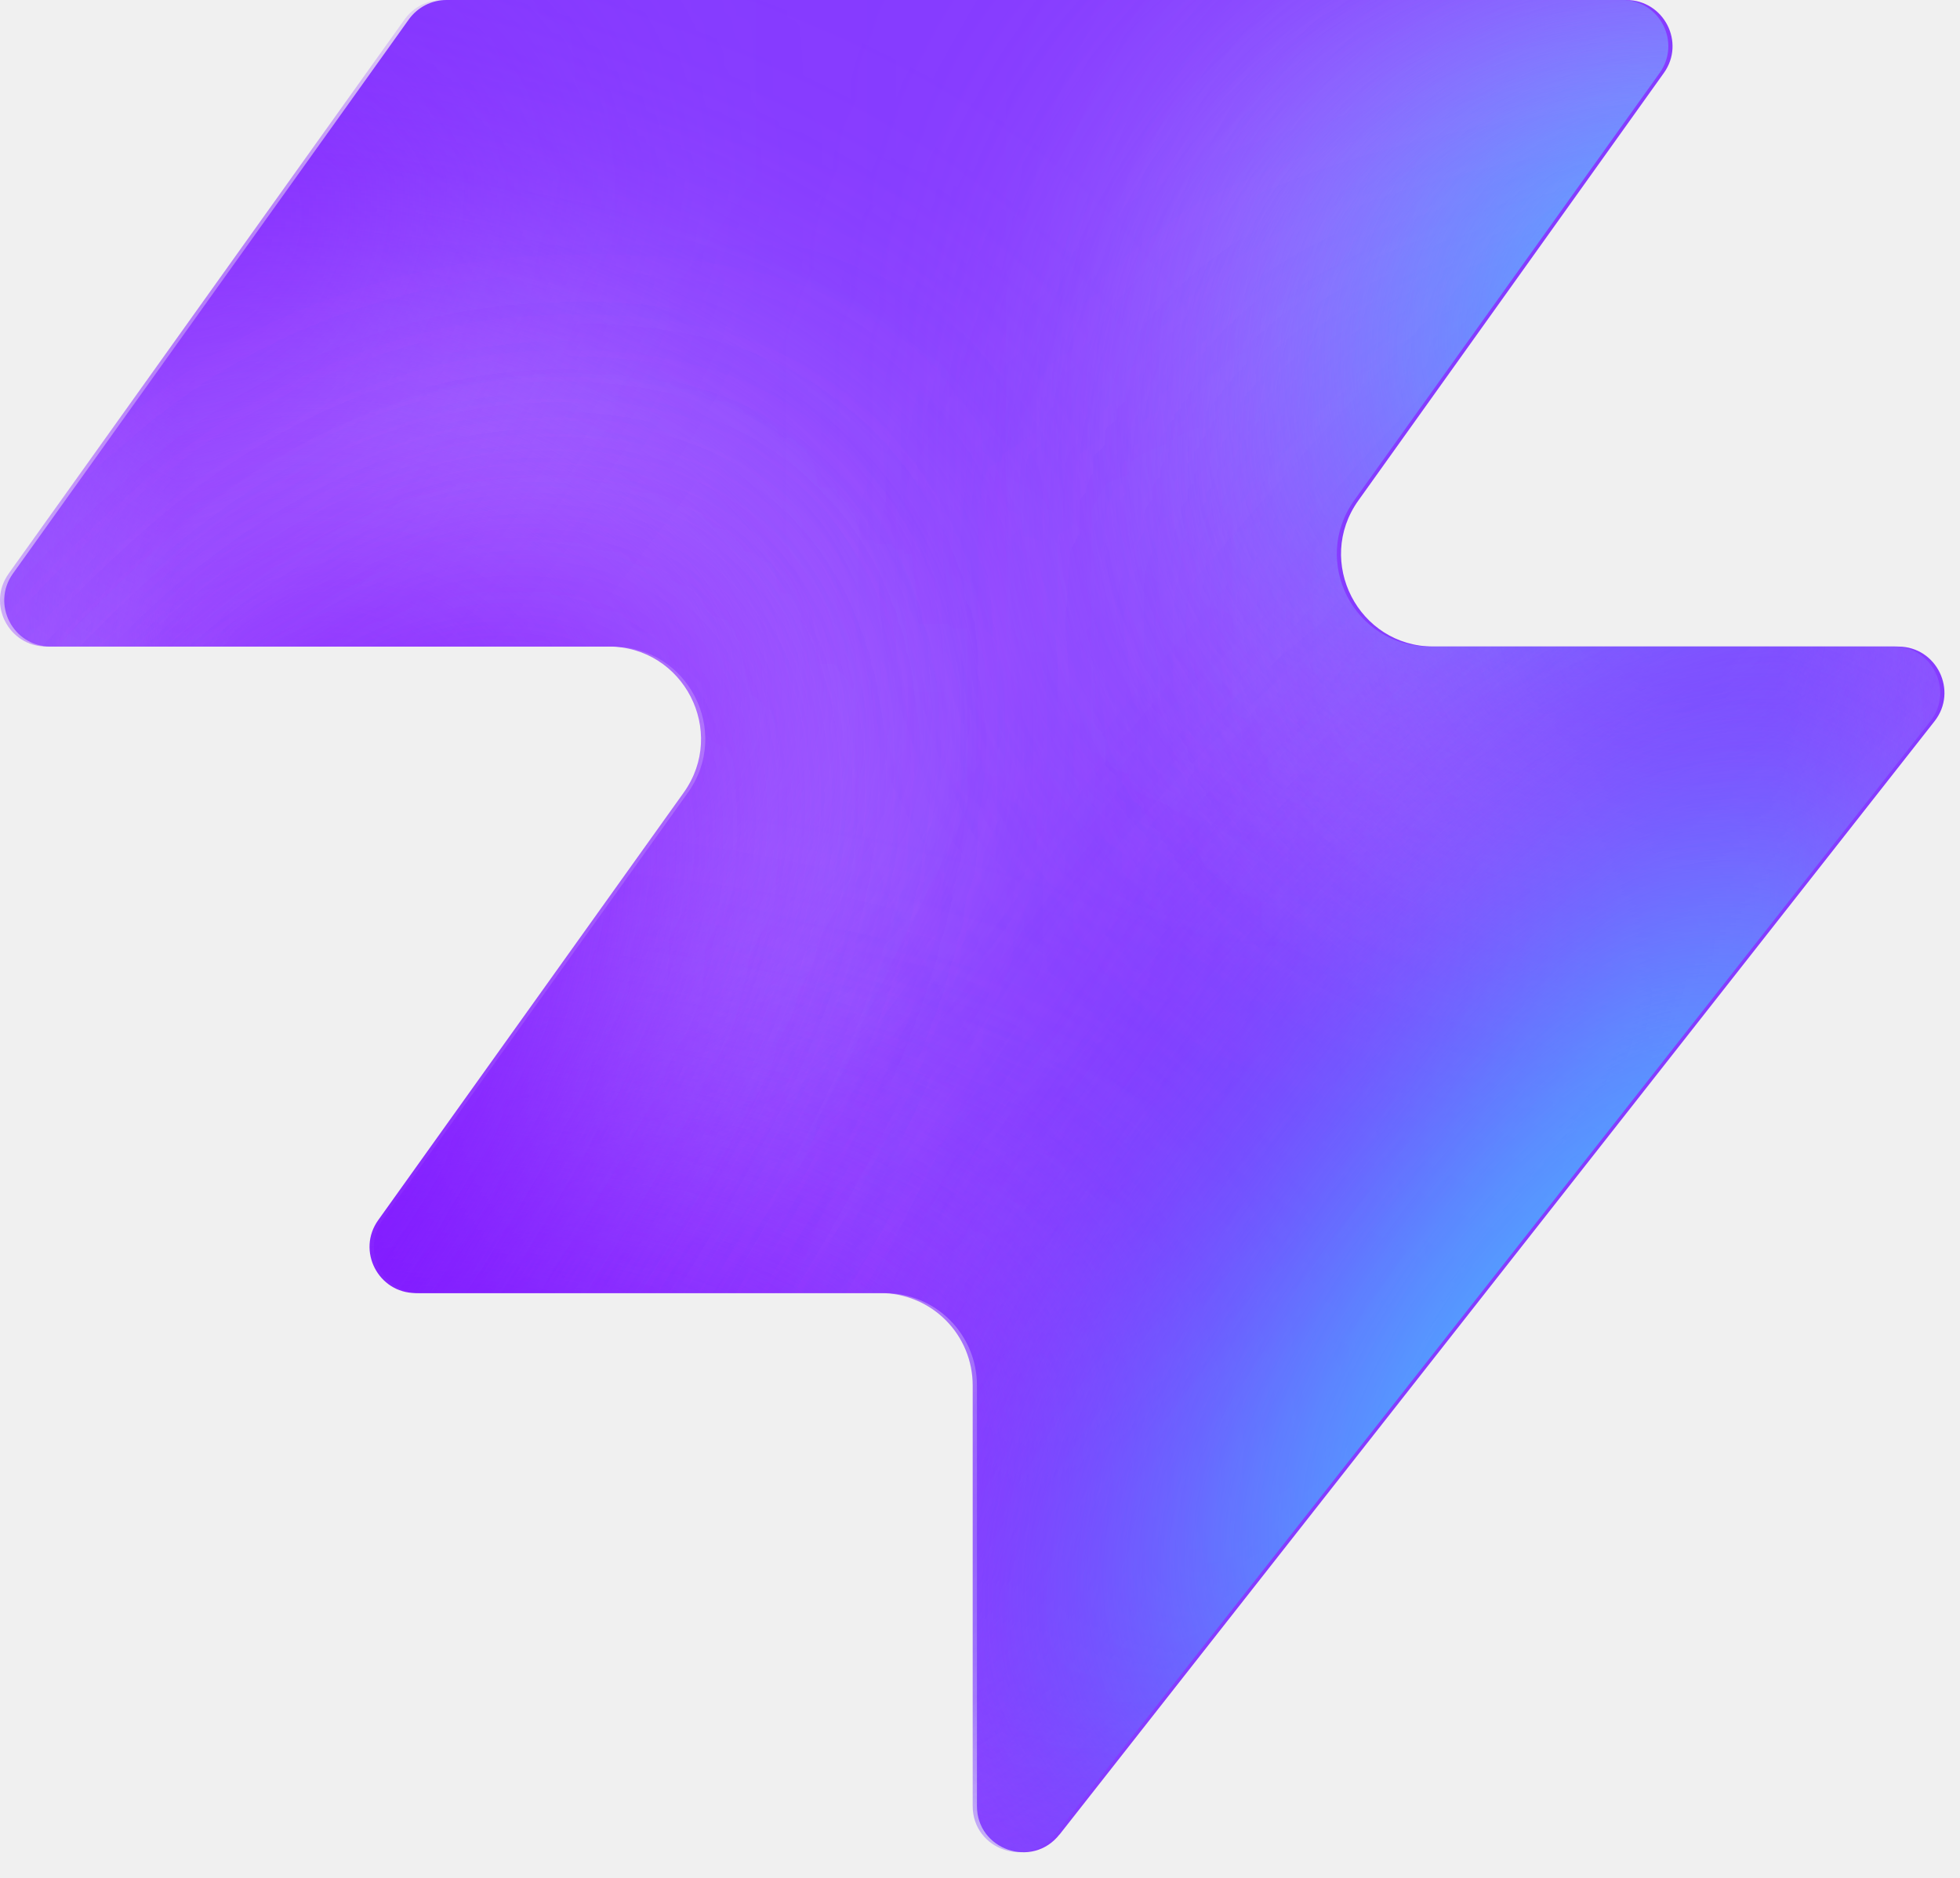
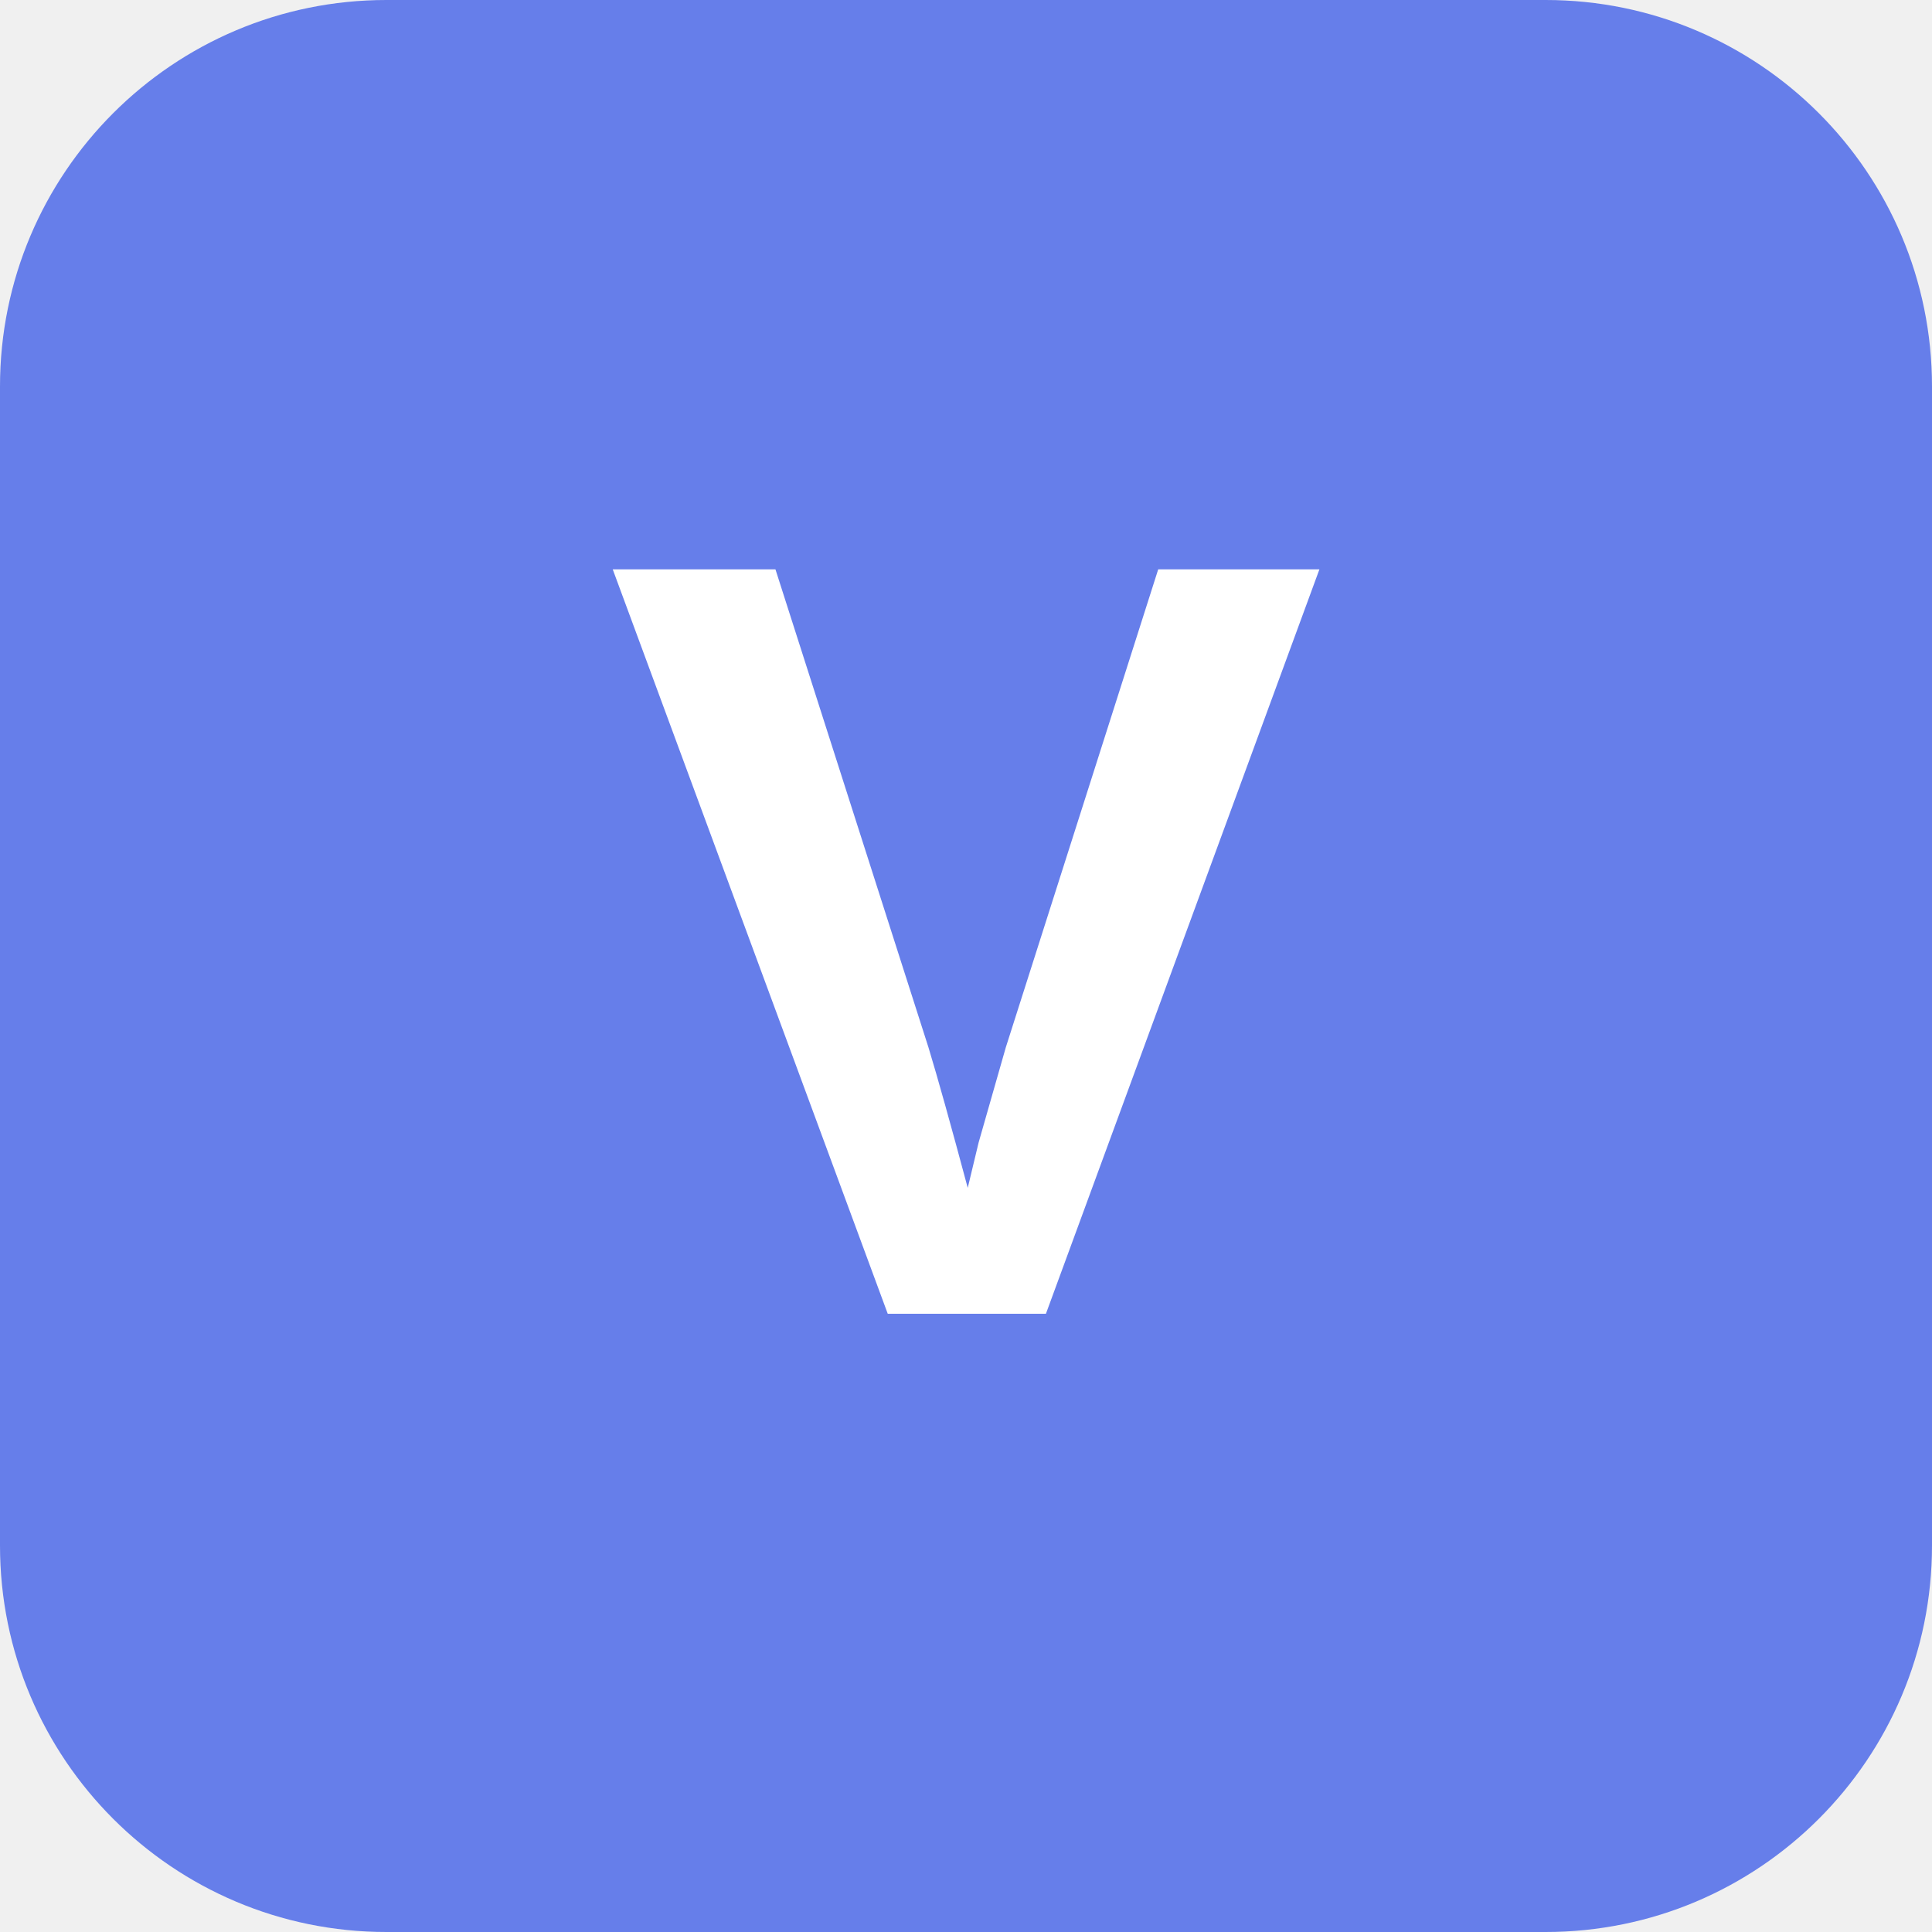
- <svg xmlns="http://www.w3.org/2000/svg" width="48" height="46" fill="none" viewBox="0 0 48 46">
-   <path fill="#863bff" d="M25.946 44.938c-.664.845-2.021.375-2.021-.698V33.937a2.26 2.26 0 0 0-2.262-2.262H10.287c-.92 0-1.456-1.04-.92-1.788l7.48-10.471c1.07-1.497 0-3.578-1.842-3.578H1.237c-.92 0-1.456-1.04-.92-1.788L10.013.474c.214-.297.556-.474.92-.474h28.894c.92 0 1.456 1.04.92 1.788l-7.48 10.471c-1.07 1.498 0 3.579 1.842 3.579h11.377c.943 0 1.473 1.088.89 1.83L25.947 44.94z" style="fill:#863bff;fill:color(display-p3 .525 .23 1);fill-opacity:1" />
-   <mask id="a" width="48" height="46" x="0" y="0" maskUnits="userSpaceOnUse" style="mask-type:alpha">
-     <path fill="#000" d="M25.842 44.938c-.664.844-2.021.375-2.021-.698V33.937a2.26 2.26 0 0 0-2.262-2.262H10.183c-.92 0-1.456-1.04-.92-1.788l7.48-10.471c1.07-1.498 0-3.579-1.842-3.579H1.133c-.92 0-1.456-1.04-.92-1.787L9.91.473c.214-.297.556-.474.92-.474h28.894c.92 0 1.456 1.04.92 1.788l-7.48 10.471c-1.07 1.498 0 3.578 1.842 3.578h11.377c.943 0 1.473 1.088.89 1.832L25.843 44.94z" style="fill:#000;fill-opacity:1" />
-   </mask>
-   <g mask="url(#a)">
-     <g filter="url(#b)">
-       <ellipse cx="5.508" cy="14.704" fill="#ede6ff" rx="5.508" ry="14.704" style="fill:#ede6ff;fill:color(display-p3 .927 .903 1);fill-opacity:1" transform="matrix(.00324 1 1 -.00324 -4.47 31.516)" />
-     </g>
-     <g filter="url(#c)">
-       <ellipse cx="10.399" cy="29.851" fill="#ede6ff" rx="10.399" ry="29.851" style="fill:#ede6ff;fill:color(display-p3 .927 .903 1);fill-opacity:1" transform="matrix(.00324 1 1 -.00324 -39.328 7.883)" />
-     </g>
-     <g filter="url(#d)">
-       <ellipse cx="5.508" cy="30.487" fill="#7e14ff" rx="5.508" ry="30.487" style="fill:#7e14ff;fill:color(display-p3 .492 .077 1);fill-opacity:1" transform="rotate(89.814 -25.913 -14.639)scale(1 -1)" />
-     </g>
-     <g filter="url(#e)">
-       <ellipse cx="5.508" cy="30.599" fill="#7e14ff" rx="5.508" ry="30.599" style="fill:#7e14ff;fill:color(display-p3 .492 .077 1);fill-opacity:1" transform="rotate(89.814 -32.644 -3.334)scale(1 -1)" />
-     </g>
-     <g filter="url(#f)">
-       <ellipse cx="5.508" cy="30.599" fill="#7e14ff" rx="5.508" ry="30.599" style="fill:#7e14ff;fill:color(display-p3 .492 .077 1);fill-opacity:1" transform="matrix(.00324 1 1 -.00324 -34.34 30.47)" />
-     </g>
-     <g filter="url(#g)">
-       <ellipse cx="14.072" cy="22.078" fill="#ede6ff" rx="14.072" ry="22.078" style="fill:#ede6ff;fill:color(display-p3 .927 .903 1);fill-opacity:1" transform="rotate(93.35 24.506 48.493)scale(-1 1)" />
-     </g>
-     <g filter="url(#h)">
-       <ellipse cx="3.47" cy="21.501" fill="#7e14ff" rx="3.47" ry="21.501" style="fill:#7e14ff;fill:color(display-p3 .492 .077 1);fill-opacity:1" transform="rotate(89.009 28.708 47.59)scale(-1 1)" />
-     </g>
-     <g filter="url(#i)">
-       <ellipse cx="3.47" cy="21.501" fill="#7e14ff" rx="3.47" ry="21.501" style="fill:#7e14ff;fill:color(display-p3 .492 .077 1);fill-opacity:1" transform="rotate(89.009 28.708 47.59)scale(-1 1)" />
-     </g>
-     <g filter="url(#j)">
-       <ellipse cx=".387" cy="8.972" fill="#7e14ff" rx="4.407" ry="29.108" style="fill:#7e14ff;fill:color(display-p3 .492 .077 1);fill-opacity:1" transform="rotate(39.51 .387 8.972)" />
-     </g>
-     <g filter="url(#k)">
-       <ellipse cx="47.523" cy="-6.092" fill="#7e14ff" rx="4.407" ry="29.108" style="fill:#7e14ff;fill:color(display-p3 .492 .077 1);fill-opacity:1" transform="rotate(37.892 47.523 -6.092)" />
-     </g>
-     <g filter="url(#l)">
-       <ellipse cx="41.412" cy="6.333" fill="#47bfff" rx="5.971" ry="9.665" style="fill:#47bfff;fill:color(display-p3 .28 .748 1);fill-opacity:1" transform="rotate(37.892 41.412 6.333)" />
-     </g>
-     <g filter="url(#m)">
-       <ellipse cx="-1.879" cy="38.332" fill="#7e14ff" rx="4.407" ry="29.108" style="fill:#7e14ff;fill:color(display-p3 .492 .077 1);fill-opacity:1" transform="rotate(37.892 -1.88 38.332)" />
-     </g>
-     <g filter="url(#n)">
-       <ellipse cx="-1.879" cy="38.332" fill="#7e14ff" rx="4.407" ry="29.108" style="fill:#7e14ff;fill:color(display-p3 .492 .077 1);fill-opacity:1" transform="rotate(37.892 -1.88 38.332)" />
-     </g>
-     <g filter="url(#o)">
-       <ellipse cx="35.651" cy="29.907" fill="#7e14ff" rx="4.407" ry="29.108" style="fill:#7e14ff;fill:color(display-p3 .492 .077 1);fill-opacity:1" transform="rotate(37.892 35.651 29.907)" />
-     </g>
-     <g filter="url(#p)">
-       <ellipse cx="38.418" cy="32.4" fill="#47bfff" rx="5.971" ry="15.297" style="fill:#47bfff;fill:color(display-p3 .28 .748 1);fill-opacity:1" transform="rotate(37.892 38.418 32.4)" />
-     </g>
-   </g>
-   <defs>
-     <filter id="b" width="60.045" height="41.654" x="-19.77" y="16.149" color-interpolation-filters="sRGB" filterUnits="userSpaceOnUse">
-       <feFlood flood-opacity="0" result="BackgroundImageFix" />
-       <feBlend in="SourceGraphic" in2="BackgroundImageFix" result="shape" />
-       <feGaussianBlur result="effect1_foregroundBlur_2002_17158" stdDeviation="7.659" />
-     </filter>
-     <filter id="c" width="90.34" height="51.437" x="-54.613" y="-7.533" color-interpolation-filters="sRGB" filterUnits="userSpaceOnUse">
-       <feFlood flood-opacity="0" result="BackgroundImageFix" />
-       <feBlend in="SourceGraphic" in2="BackgroundImageFix" result="shape" />
-       <feGaussianBlur result="effect1_foregroundBlur_2002_17158" stdDeviation="7.659" />
-     </filter>
-     <filter id="d" width="79.355" height="29.4" x="-49.64" y="2.03" color-interpolation-filters="sRGB" filterUnits="userSpaceOnUse">
-       <feFlood flood-opacity="0" result="BackgroundImageFix" />
-       <feBlend in="SourceGraphic" in2="BackgroundImageFix" result="shape" />
-       <feGaussianBlur result="effect1_foregroundBlur_2002_17158" stdDeviation="4.596" />
-     </filter>
-     <filter id="e" width="79.579" height="29.4" x="-45.045" y="20.029" color-interpolation-filters="sRGB" filterUnits="userSpaceOnUse">
-       <feFlood flood-opacity="0" result="BackgroundImageFix" />
-       <feBlend in="SourceGraphic" in2="BackgroundImageFix" result="shape" />
-       <feGaussianBlur result="effect1_foregroundBlur_2002_17158" stdDeviation="4.596" />
-     </filter>
-     <filter id="f" width="79.579" height="29.4" x="-43.513" y="21.178" color-interpolation-filters="sRGB" filterUnits="userSpaceOnUse">
-       <feFlood flood-opacity="0" result="BackgroundImageFix" />
-       <feBlend in="SourceGraphic" in2="BackgroundImageFix" result="shape" />
-       <feGaussianBlur result="effect1_foregroundBlur_2002_17158" stdDeviation="4.596" />
-     </filter>
-     <filter id="g" width="74.749" height="58.852" x="15.756" y="-17.901" color-interpolation-filters="sRGB" filterUnits="userSpaceOnUse">
-       <feFlood flood-opacity="0" result="BackgroundImageFix" />
-       <feBlend in="SourceGraphic" in2="BackgroundImageFix" result="shape" />
-       <feGaussianBlur result="effect1_foregroundBlur_2002_17158" stdDeviation="7.659" />
-     </filter>
-     <filter id="h" width="61.377" height="25.362" x="23.548" y="2.284" color-interpolation-filters="sRGB" filterUnits="userSpaceOnUse">
-       <feFlood flood-opacity="0" result="BackgroundImageFix" />
-       <feBlend in="SourceGraphic" in2="BackgroundImageFix" result="shape" />
-       <feGaussianBlur result="effect1_foregroundBlur_2002_17158" stdDeviation="4.596" />
-     </filter>
-     <filter id="i" width="61.377" height="25.362" x="23.548" y="2.284" color-interpolation-filters="sRGB" filterUnits="userSpaceOnUse">
-       <feFlood flood-opacity="0" result="BackgroundImageFix" />
-       <feBlend in="SourceGraphic" in2="BackgroundImageFix" result="shape" />
-       <feGaussianBlur result="effect1_foregroundBlur_2002_17158" stdDeviation="4.596" />
-     </filter>
-     <filter id="j" width="56.045" height="63.649" x="-27.636" y="-22.853" color-interpolation-filters="sRGB" filterUnits="userSpaceOnUse">
-       <feFlood flood-opacity="0" result="BackgroundImageFix" />
-       <feBlend in="SourceGraphic" in2="BackgroundImageFix" result="shape" />
-       <feGaussianBlur result="effect1_foregroundBlur_2002_17158" stdDeviation="4.596" />
-     </filter>
-     <filter id="k" width="54.814" height="64.646" x="20.116" y="-38.415" color-interpolation-filters="sRGB" filterUnits="userSpaceOnUse">
-       <feFlood flood-opacity="0" result="BackgroundImageFix" />
-       <feBlend in="SourceGraphic" in2="BackgroundImageFix" result="shape" />
-       <feGaussianBlur result="effect1_foregroundBlur_2002_17158" stdDeviation="4.596" />
-     </filter>
-     <filter id="l" width="33.541" height="35.313" x="24.641" y="-11.323" color-interpolation-filters="sRGB" filterUnits="userSpaceOnUse">
-       <feFlood flood-opacity="0" result="BackgroundImageFix" />
-       <feBlend in="SourceGraphic" in2="BackgroundImageFix" result="shape" />
-       <feGaussianBlur result="effect1_foregroundBlur_2002_17158" stdDeviation="4.596" />
-     </filter>
-     <filter id="m" width="54.814" height="64.646" x="-29.286" y="6.009" color-interpolation-filters="sRGB" filterUnits="userSpaceOnUse">
-       <feFlood flood-opacity="0" result="BackgroundImageFix" />
-       <feBlend in="SourceGraphic" in2="BackgroundImageFix" result="shape" />
-       <feGaussianBlur result="effect1_foregroundBlur_2002_17158" stdDeviation="4.596" />
-     </filter>
-     <filter id="n" width="54.814" height="64.646" x="-29.286" y="6.009" color-interpolation-filters="sRGB" filterUnits="userSpaceOnUse">
-       <feFlood flood-opacity="0" result="BackgroundImageFix" />
-       <feBlend in="SourceGraphic" in2="BackgroundImageFix" result="shape" />
-       <feGaussianBlur result="effect1_foregroundBlur_2002_17158" stdDeviation="4.596" />
-     </filter>
-     <filter id="o" width="54.814" height="64.646" x="8.244" y="-2.416" color-interpolation-filters="sRGB" filterUnits="userSpaceOnUse">
-       <feFlood flood-opacity="0" result="BackgroundImageFix" />
-       <feBlend in="SourceGraphic" in2="BackgroundImageFix" result="shape" />
-       <feGaussianBlur result="effect1_foregroundBlur_2002_17158" stdDeviation="4.596" />
-     </filter>
-     <filter id="p" width="39.409" height="43.623" x="18.713" y="10.588" color-interpolation-filters="sRGB" filterUnits="userSpaceOnUse">
-       <feFlood flood-opacity="0" result="BackgroundImageFix" />
-       <feBlend in="SourceGraphic" in2="BackgroundImageFix" result="shape" />
-       <feGaussianBlur result="effect1_foregroundBlur_2002_17158" stdDeviation="4.596" />
-     </filter>
-   </defs>
+ <svg xmlns="http://www.w3.org/2000/svg" viewBox="0 0 100 100">
+   <rect width="100" height="100" rx="20" fill="#667eea" />
+   <text x="50" y="68" text-anchor="middle" font-size="56" font-weight="bold" fill="white" font-family="Arial">V</text>
</svg>
